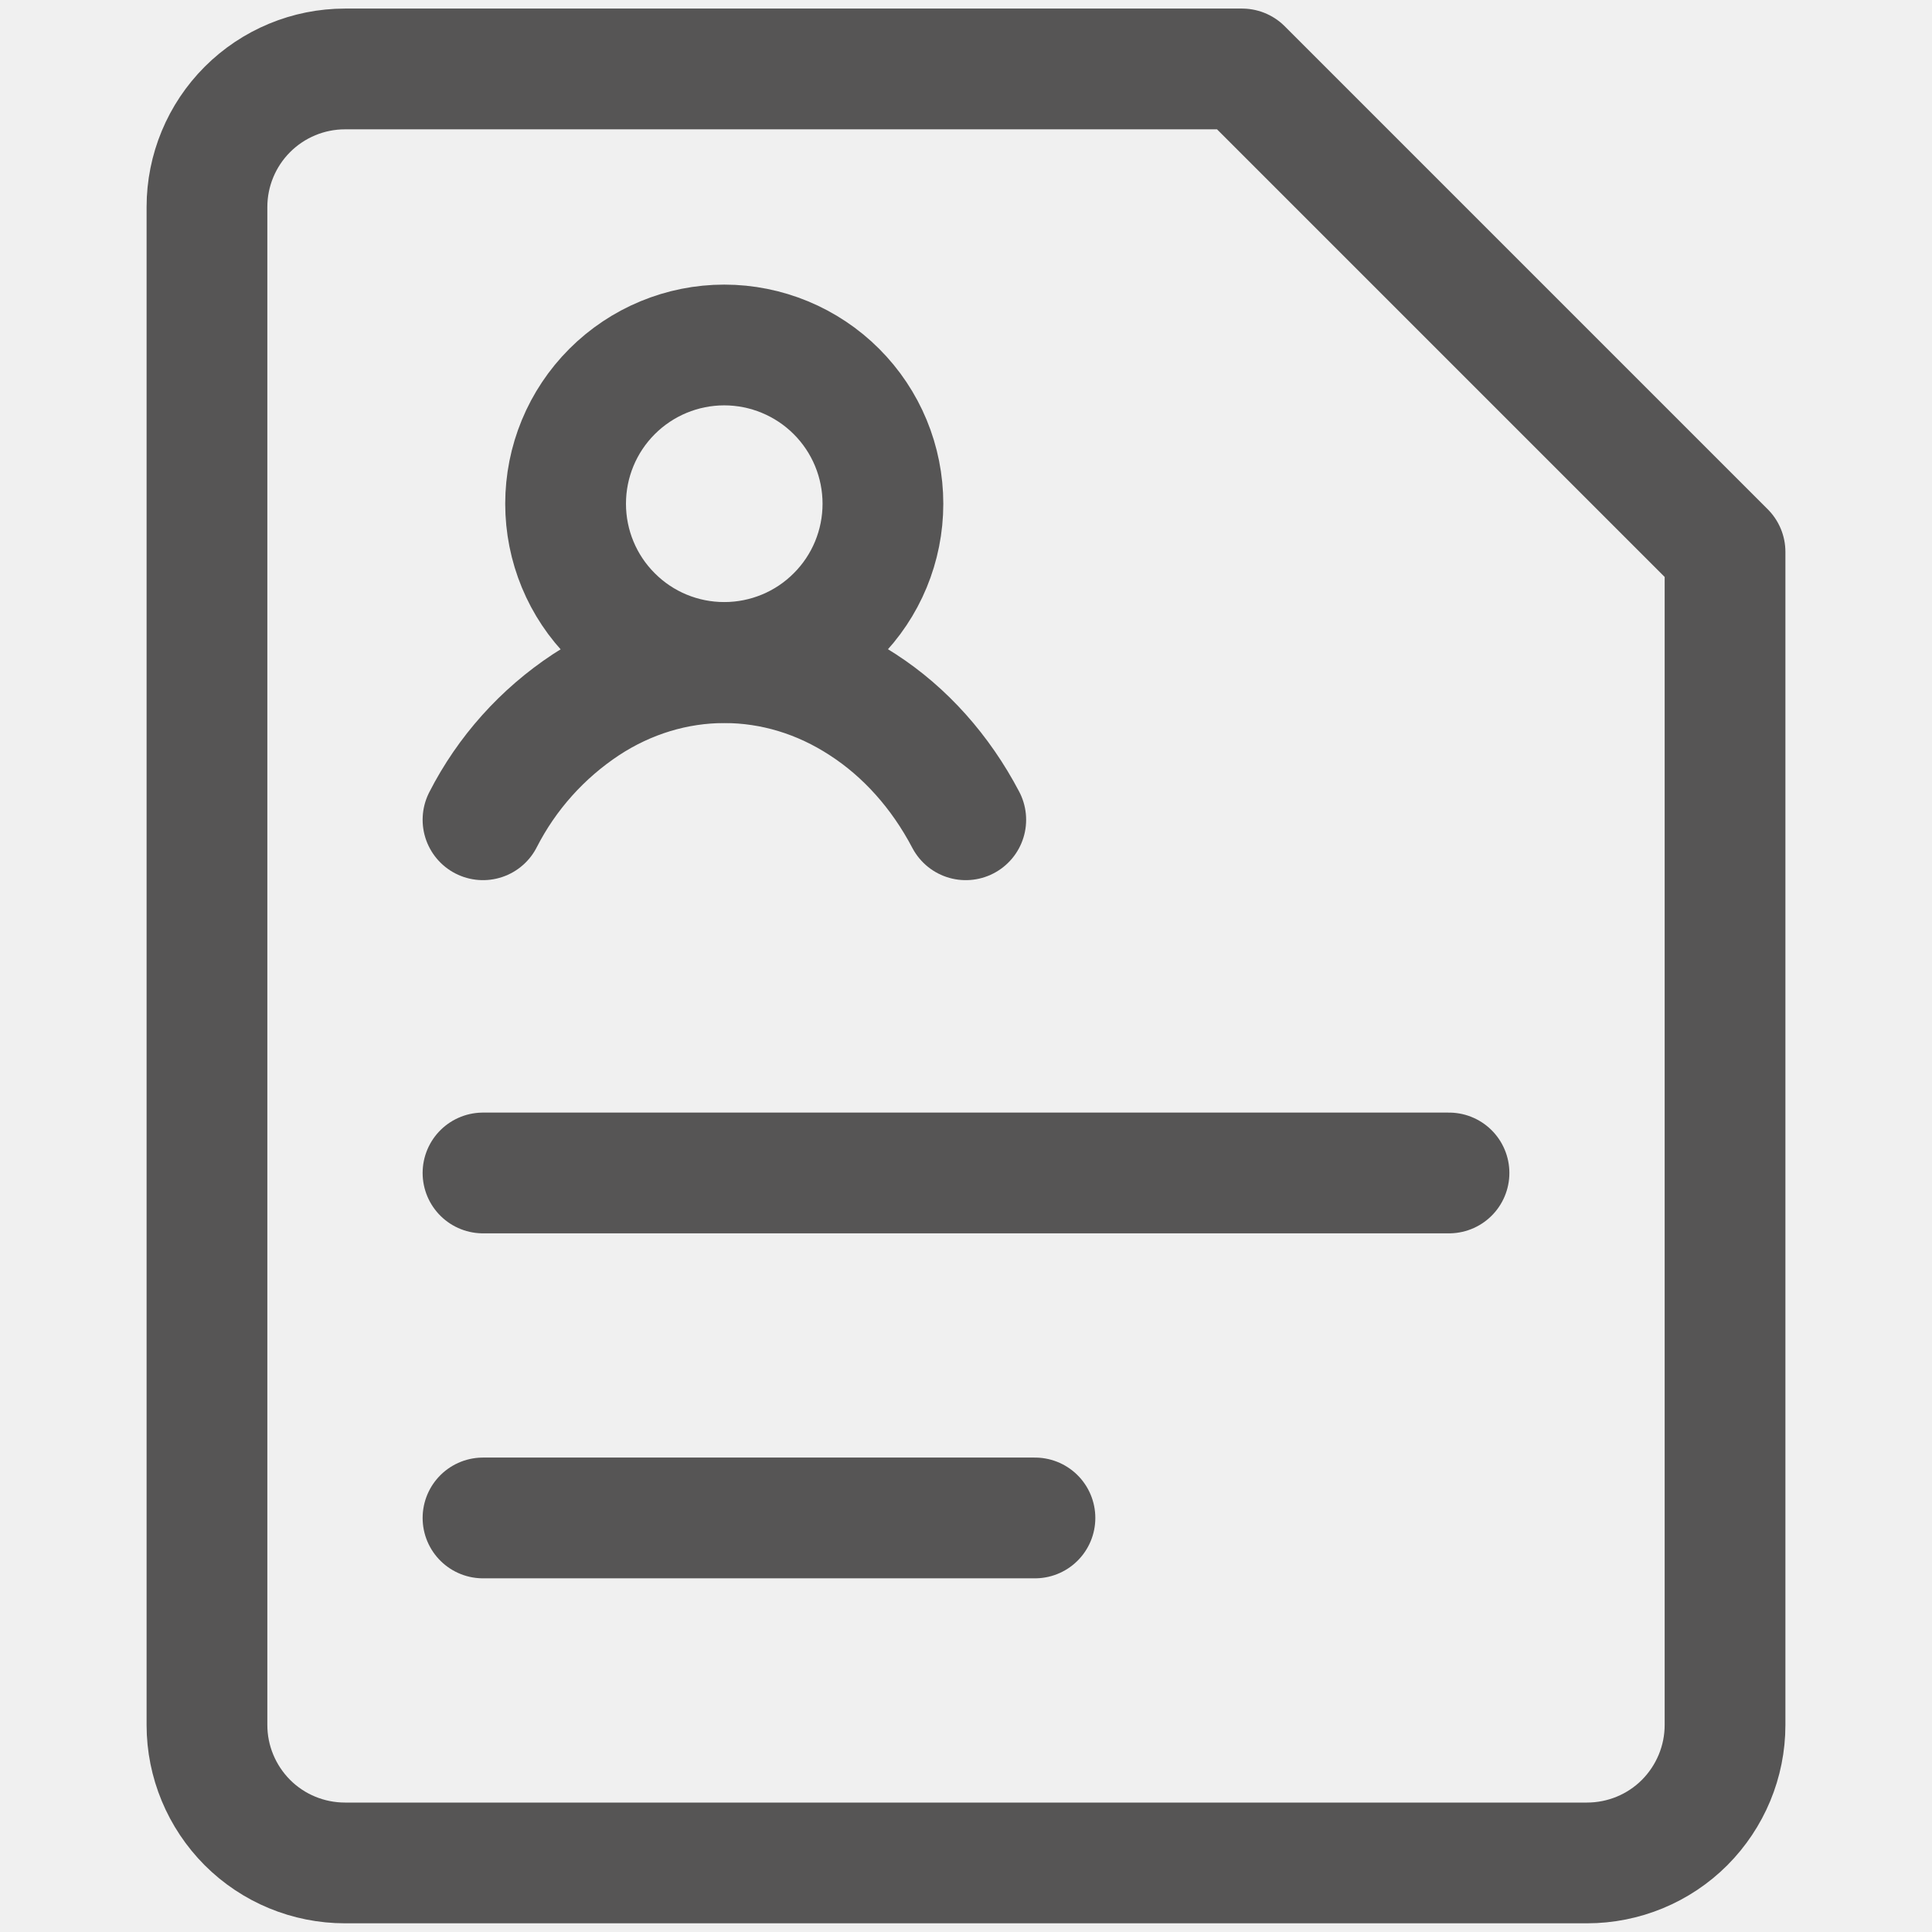
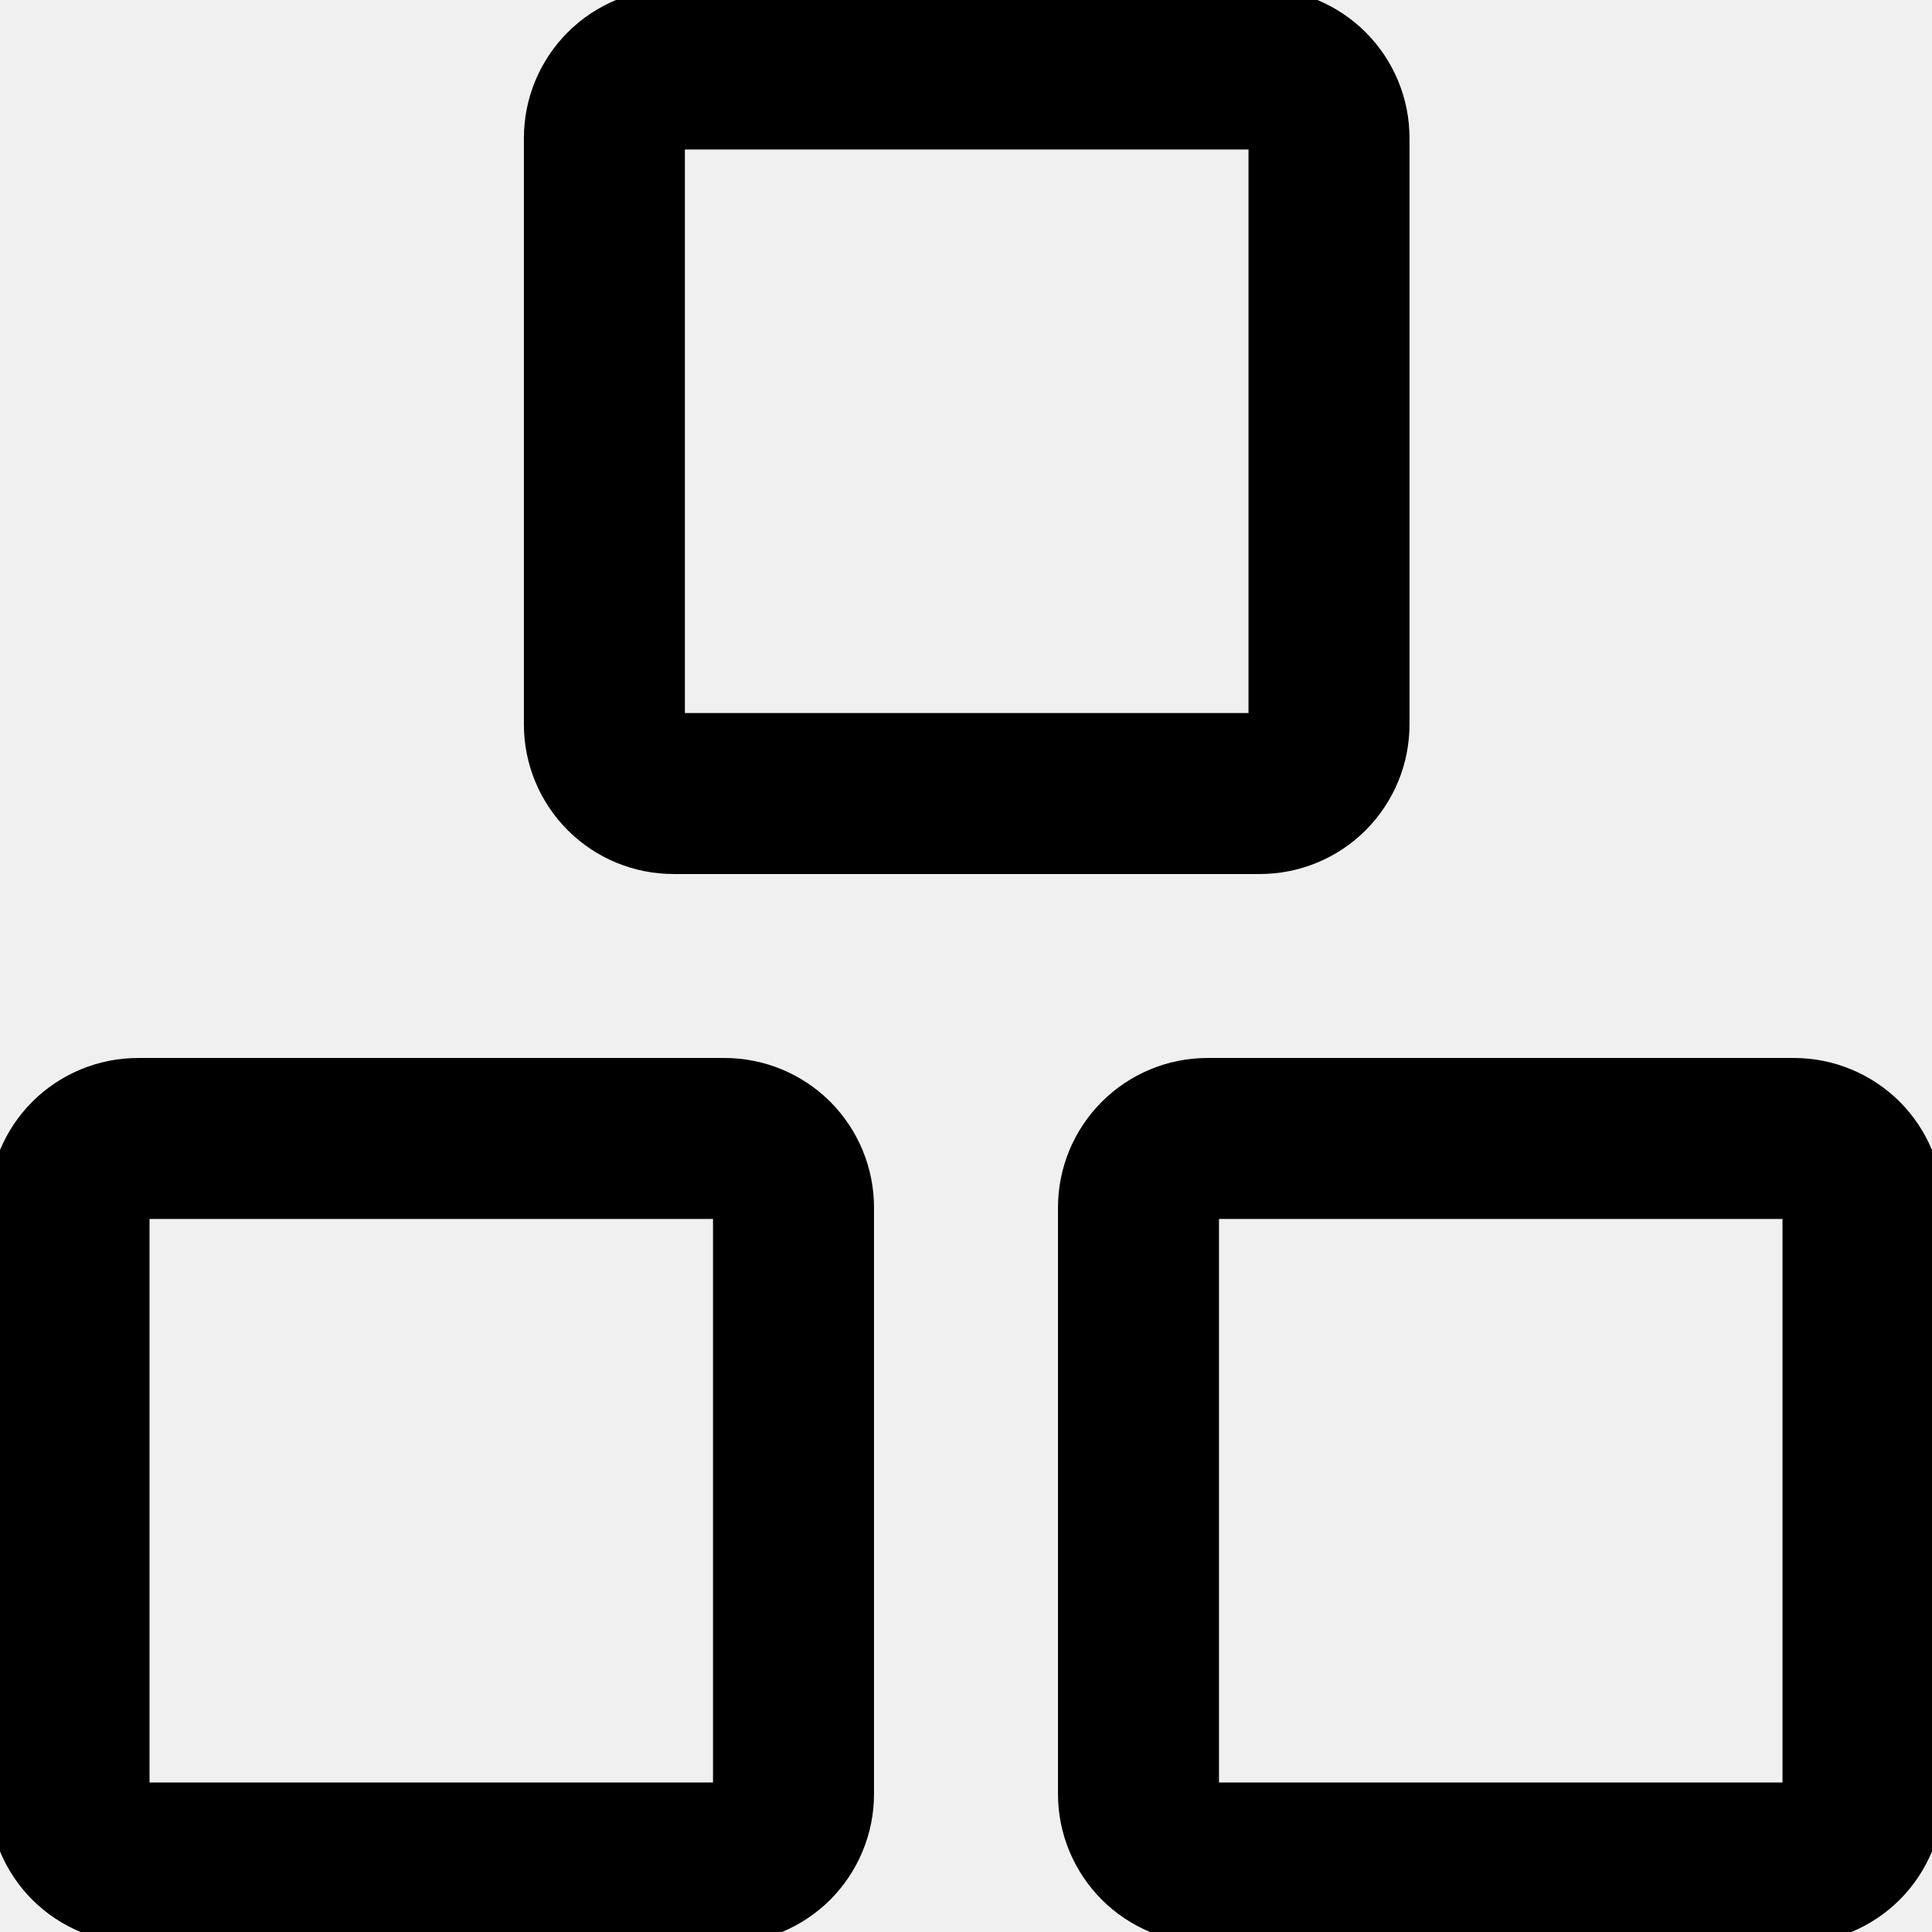
- <svg xmlns="http://www.w3.org/2000/svg" width="16" height="16" viewBox="0 0 16 16" fill="none">
-   <path d="M4.684 4.172C4.684 4.52 4.822 4.855 5.069 5.101C5.315 5.348 5.649 5.486 5.998 5.486C6.346 5.486 6.681 5.348 6.927 5.101C7.174 4.855 7.312 4.52 7.312 4.172C7.312 3.823 7.174 3.489 6.927 3.242C6.681 2.996 6.346 2.857 5.998 2.857C5.649 2.857 5.315 2.996 5.069 3.242C4.822 3.489 4.684 3.823 4.684 4.172Z" stroke="#565555" stroke-linecap="round" stroke-linejoin="round" />
-   <path d="M4 6.789C4.197 6.403 4.491 6.075 4.853 5.836C5.202 5.607 5.598 5.488 5.999 5.488C6.4 5.488 6.795 5.607 7.145 5.836C7.496 6.063 7.789 6.391 7.998 6.789" stroke="#565555" stroke-linecap="round" stroke-linejoin="round" />
-   <path d="M14.286 14.286C14.286 14.589 14.165 14.879 13.951 15.094C13.737 15.308 13.446 15.428 13.143 15.428H2.857C2.554 15.428 2.263 15.308 2.049 15.094C1.835 14.879 1.714 14.589 1.714 14.286V1.714C1.714 1.411 1.835 1.12 2.049 0.906C2.263 0.692 2.554 0.571 2.857 0.571H10.286L14.286 4.571V14.286Z" stroke="#565555" stroke-linecap="round" stroke-linejoin="round" />
-   <path d="M4 9.714H12M4 12.571H8.571" stroke="#565555" stroke-linecap="round" />
+ <svg xmlns="http://www.w3.org/2000/svg" width="18" height="18" viewBox="0 0 18 18" fill="none">
+   <g clip-path="url(#clip0_5182_9331)">
+     <path d="M6.75 10.607H1.286C1.115 10.607 0.952 10.675 0.831 10.795C0.711 10.916 0.643 11.079 0.643 11.25V16.714C0.643 16.885 0.711 17.048 0.831 17.169C0.952 17.289 1.115 17.357 1.286 17.357H6.75C6.921 17.357 7.084 17.289 7.205 17.169C7.325 17.048 7.393 16.885 7.393 16.714V11.25C7.393 11.079 7.325 10.916 7.205 10.795C7.084 10.675 6.921 10.607 6.75 10.607ZM16.714 10.607H11.25C11.079 10.607 10.916 10.675 10.796 10.795C10.675 10.916 10.607 11.079 10.607 11.25V16.714C10.607 16.885 10.675 17.048 10.796 17.169C10.916 17.289 11.079 17.357 11.25 17.357H16.714C16.885 17.357 17.048 17.289 17.169 17.169C17.289 17.048 17.357 16.885 17.357 16.714V11.25C17.357 11.079 17.289 10.916 17.169 10.795C17.048 10.675 16.885 10.607 16.714 10.607ZM11.739 0.643H6.274C6.104 0.643 5.94 0.711 5.82 0.831C5.699 0.952 5.631 1.115 5.631 1.286V6.75C5.631 6.92 5.699 7.084 5.82 7.205C5.94 7.325 6.104 7.393 6.274 7.393H11.739C11.909 7.393 12.073 7.325 12.193 7.205C12.314 7.084 12.382 6.92 12.382 6.75V1.286C12.382 1.115 12.314 0.952 12.193 0.831C12.073 0.711 11.909 0.643 11.739 0.643Z" stroke="black" stroke-width="1.5" stroke-linecap="round" stroke-linejoin="round" />
+   </g>
+   <defs>
+     <clipPath id="clip0_5182_9331">
+       <rect width="18" height="18" fill="white" />
+     </clipPath>
+   </defs>
</svg>
